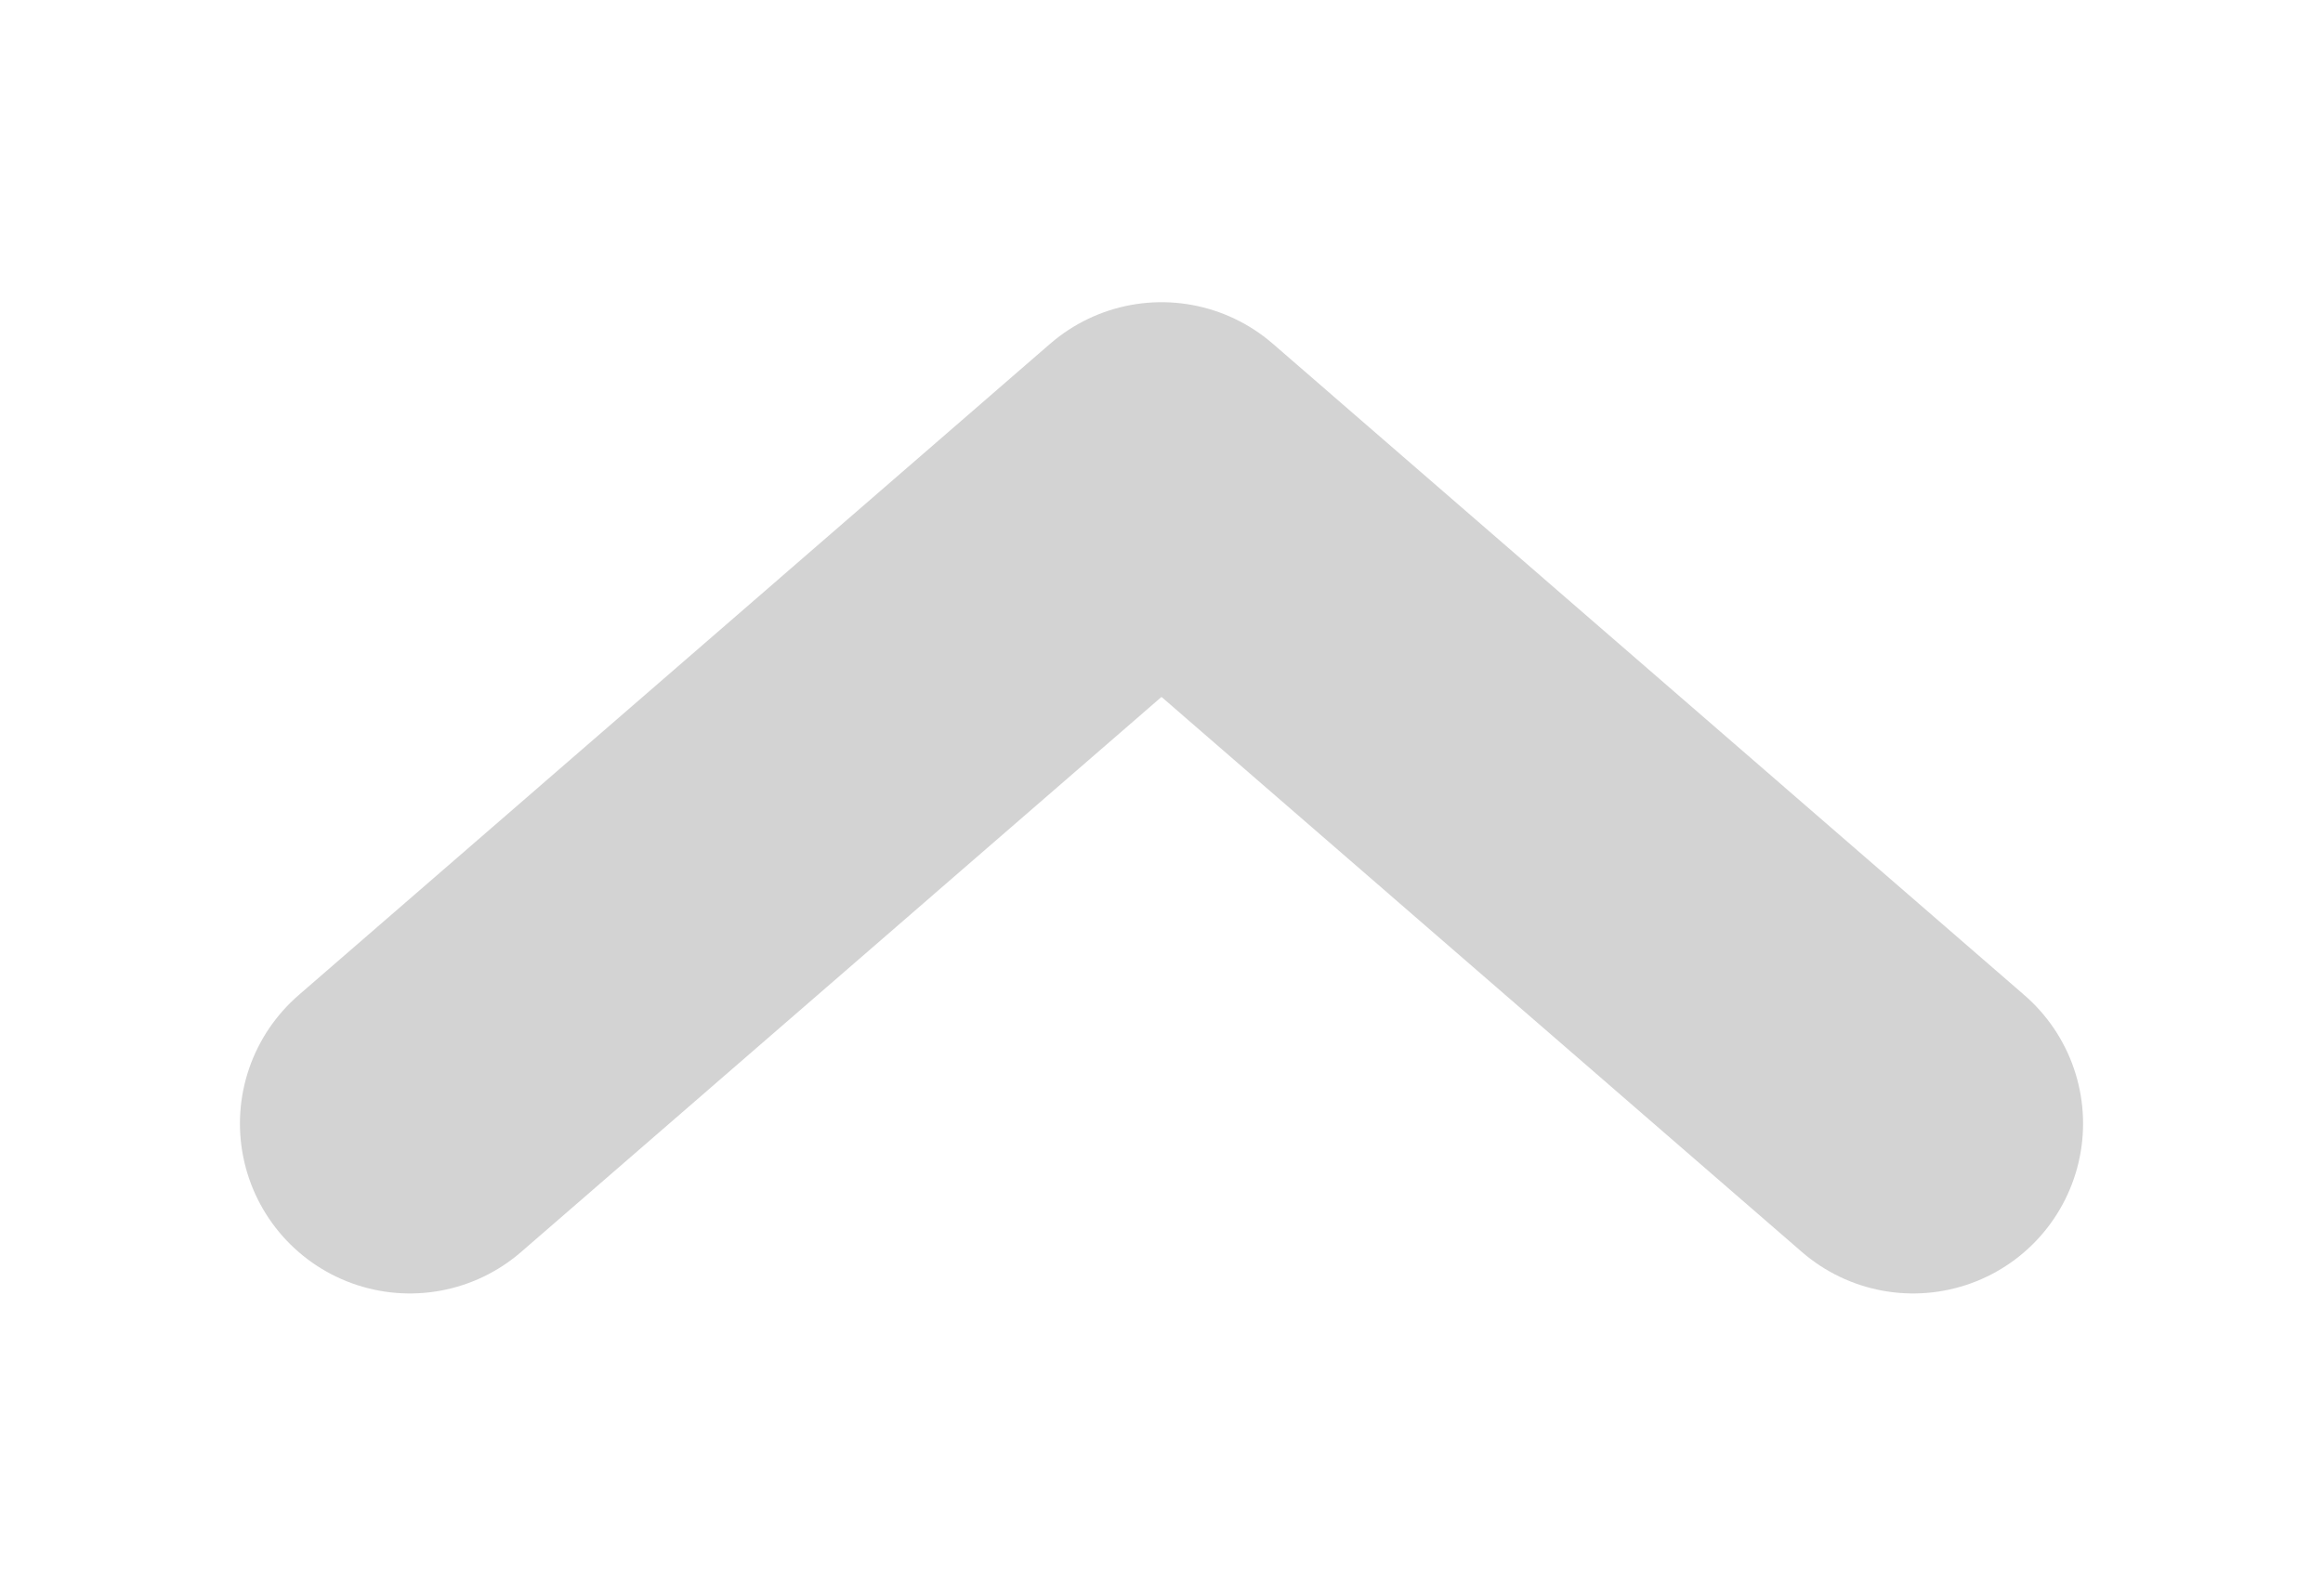
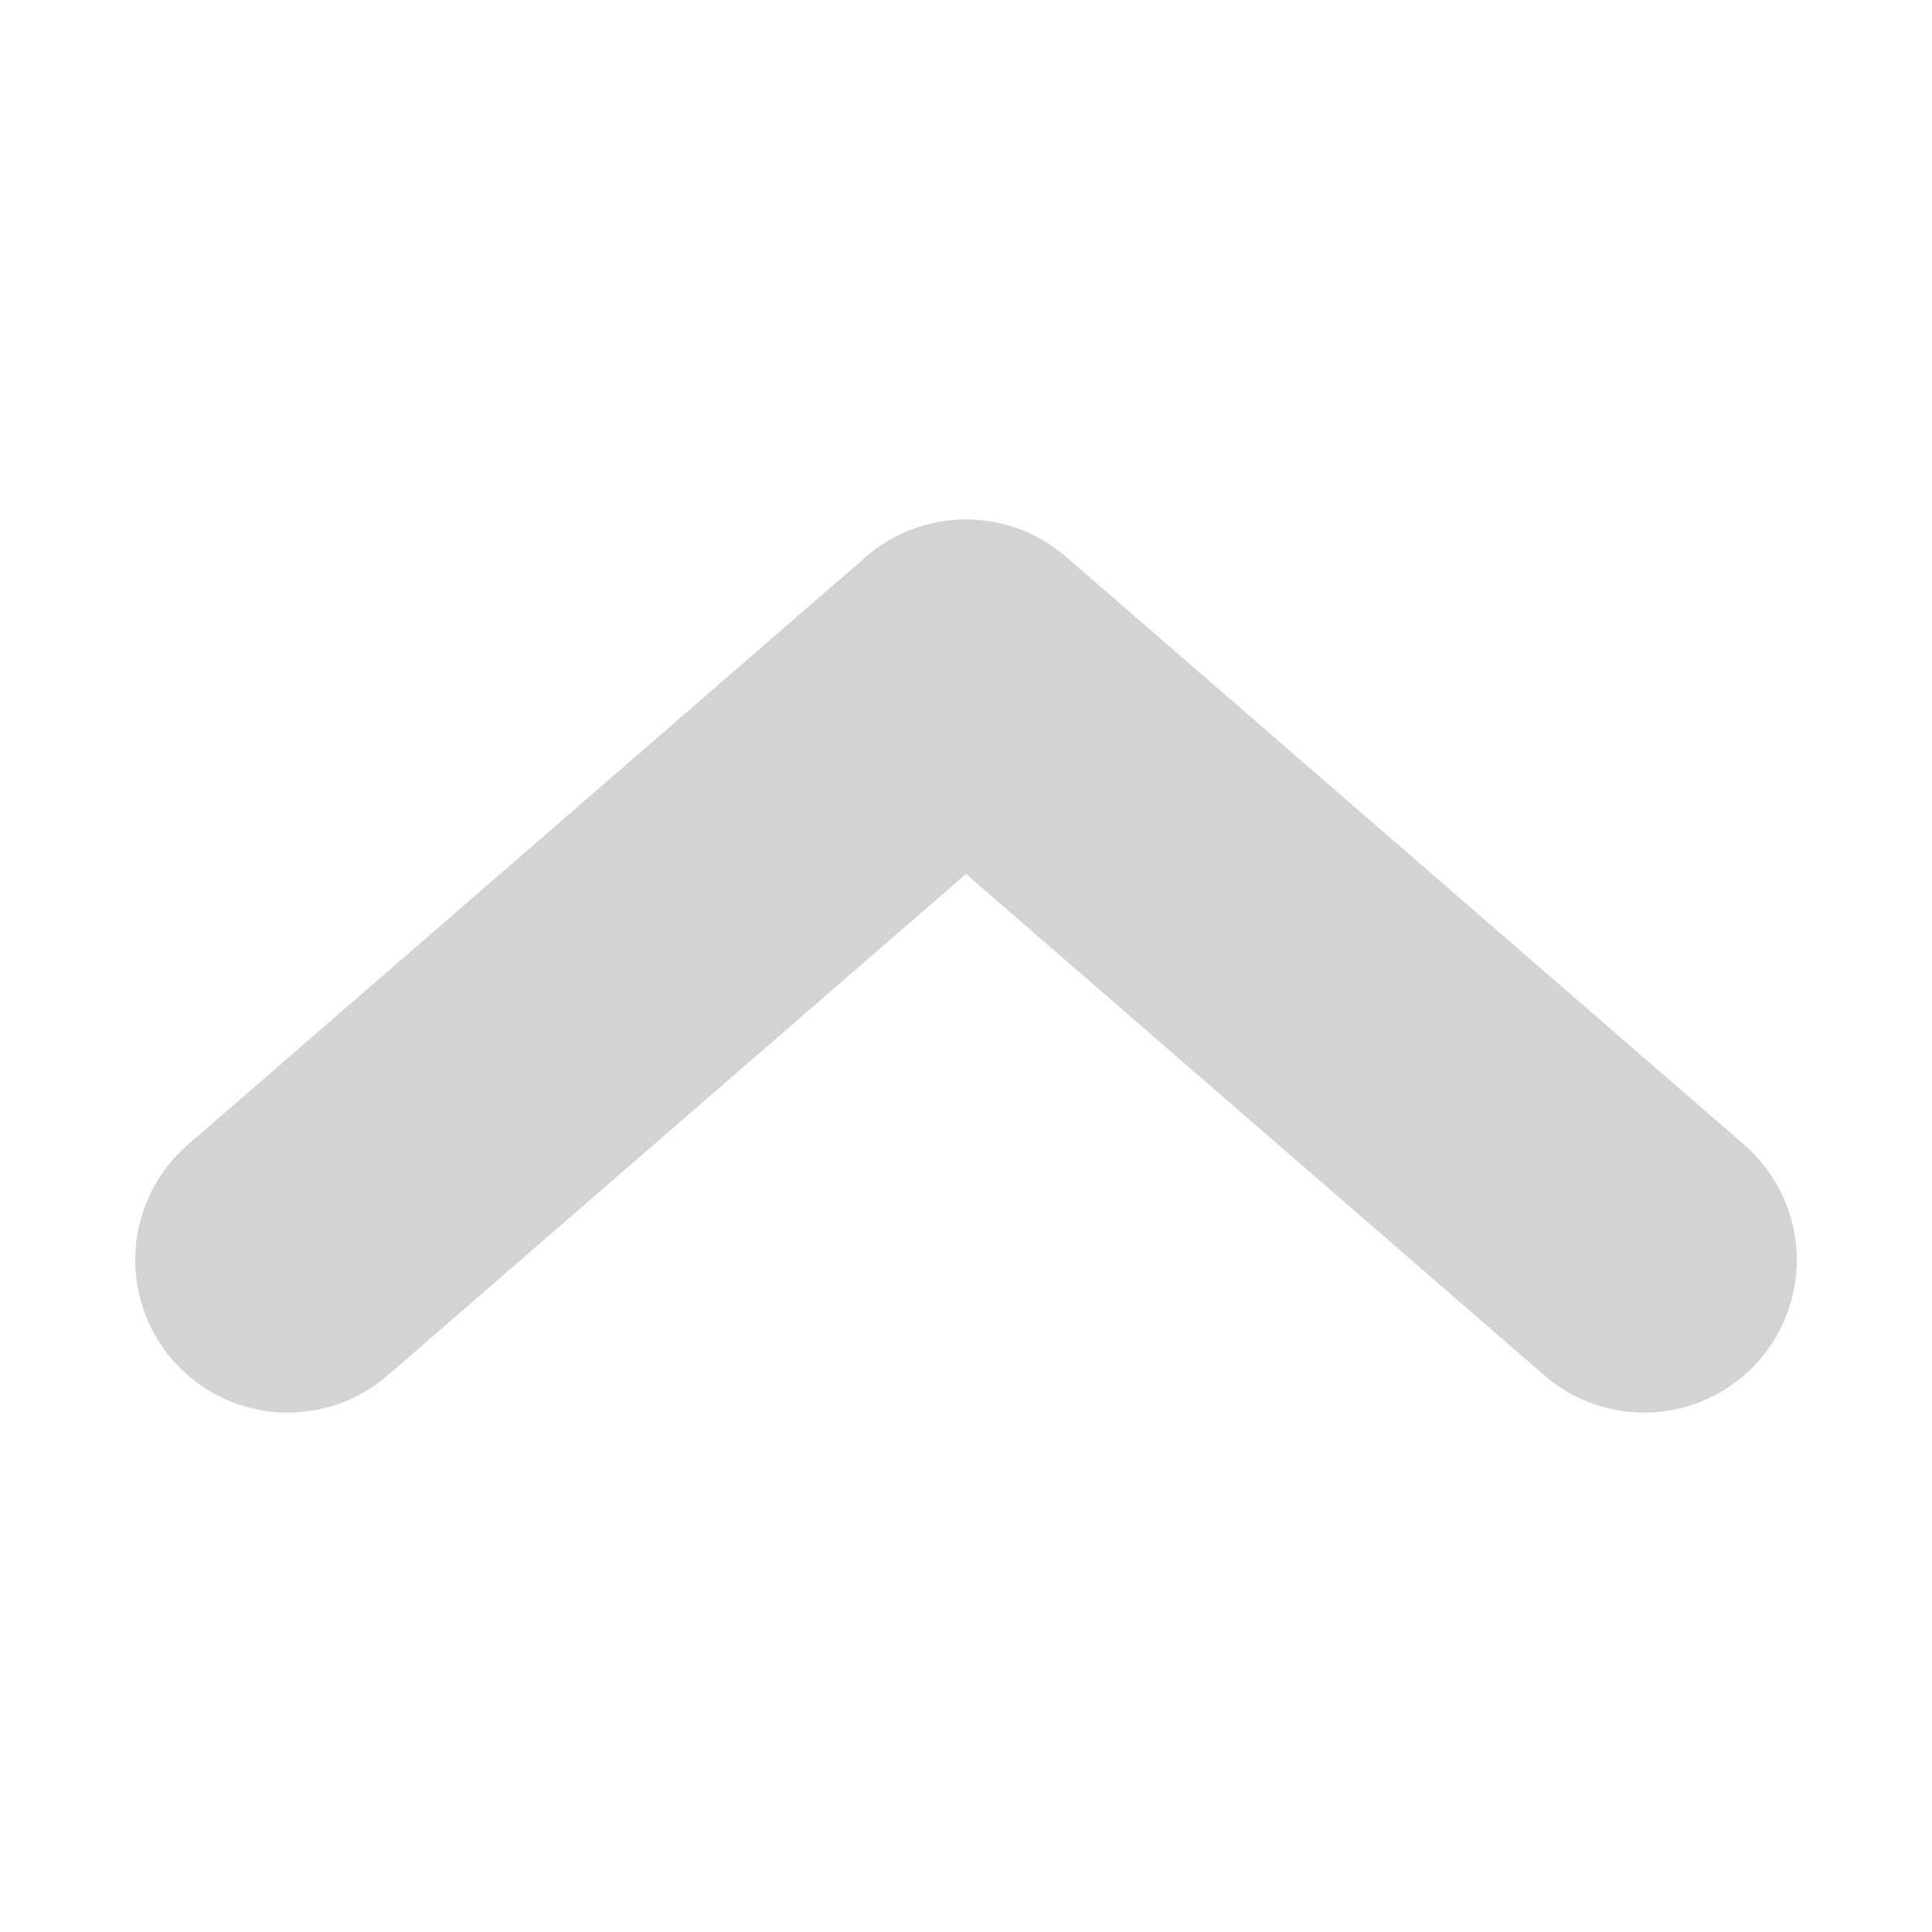
- <svg xmlns="http://www.w3.org/2000/svg" id="Layer_2" viewBox="0 0 239.24 164.37">
+ <svg xmlns="http://www.w3.org/2000/svg" id="Layer_2" viewBox="0 0 284.88 284.88">
  <defs>
-     <style>.cls-1{stroke:#d3d3d3;stroke-linecap:round;stroke-linejoin:round;stroke-width:35px;}.cls-1,.cls-2{fill:none;}</style>
+     <style>.cls-1{stroke:#d3d3d3;stroke-linecap:round;stroke-linejoin:round;stroke-width:45px;}.cls-1,.cls-2{fill:none;}</style>
  </defs>
  <g id="Layer_1-2">
    <g>
-       <rect class="cls-2" width="239.24" height="164.37" />
-       <polyline class="cls-1" points="42.21 115.74 80.91 82.19 119.62 48.63 158.33 82.19 197.03 115.74" />
+       <rect class="cls-2" width="284.88" height="284.88" rx="32" ry="32" />
+       <polyline class="cls-1" points="42.44 185.79 92.44 142.44 142.44 99.09 192.44 142.44 242.44 185.79" />
    </g>
  </g>
</svg>
